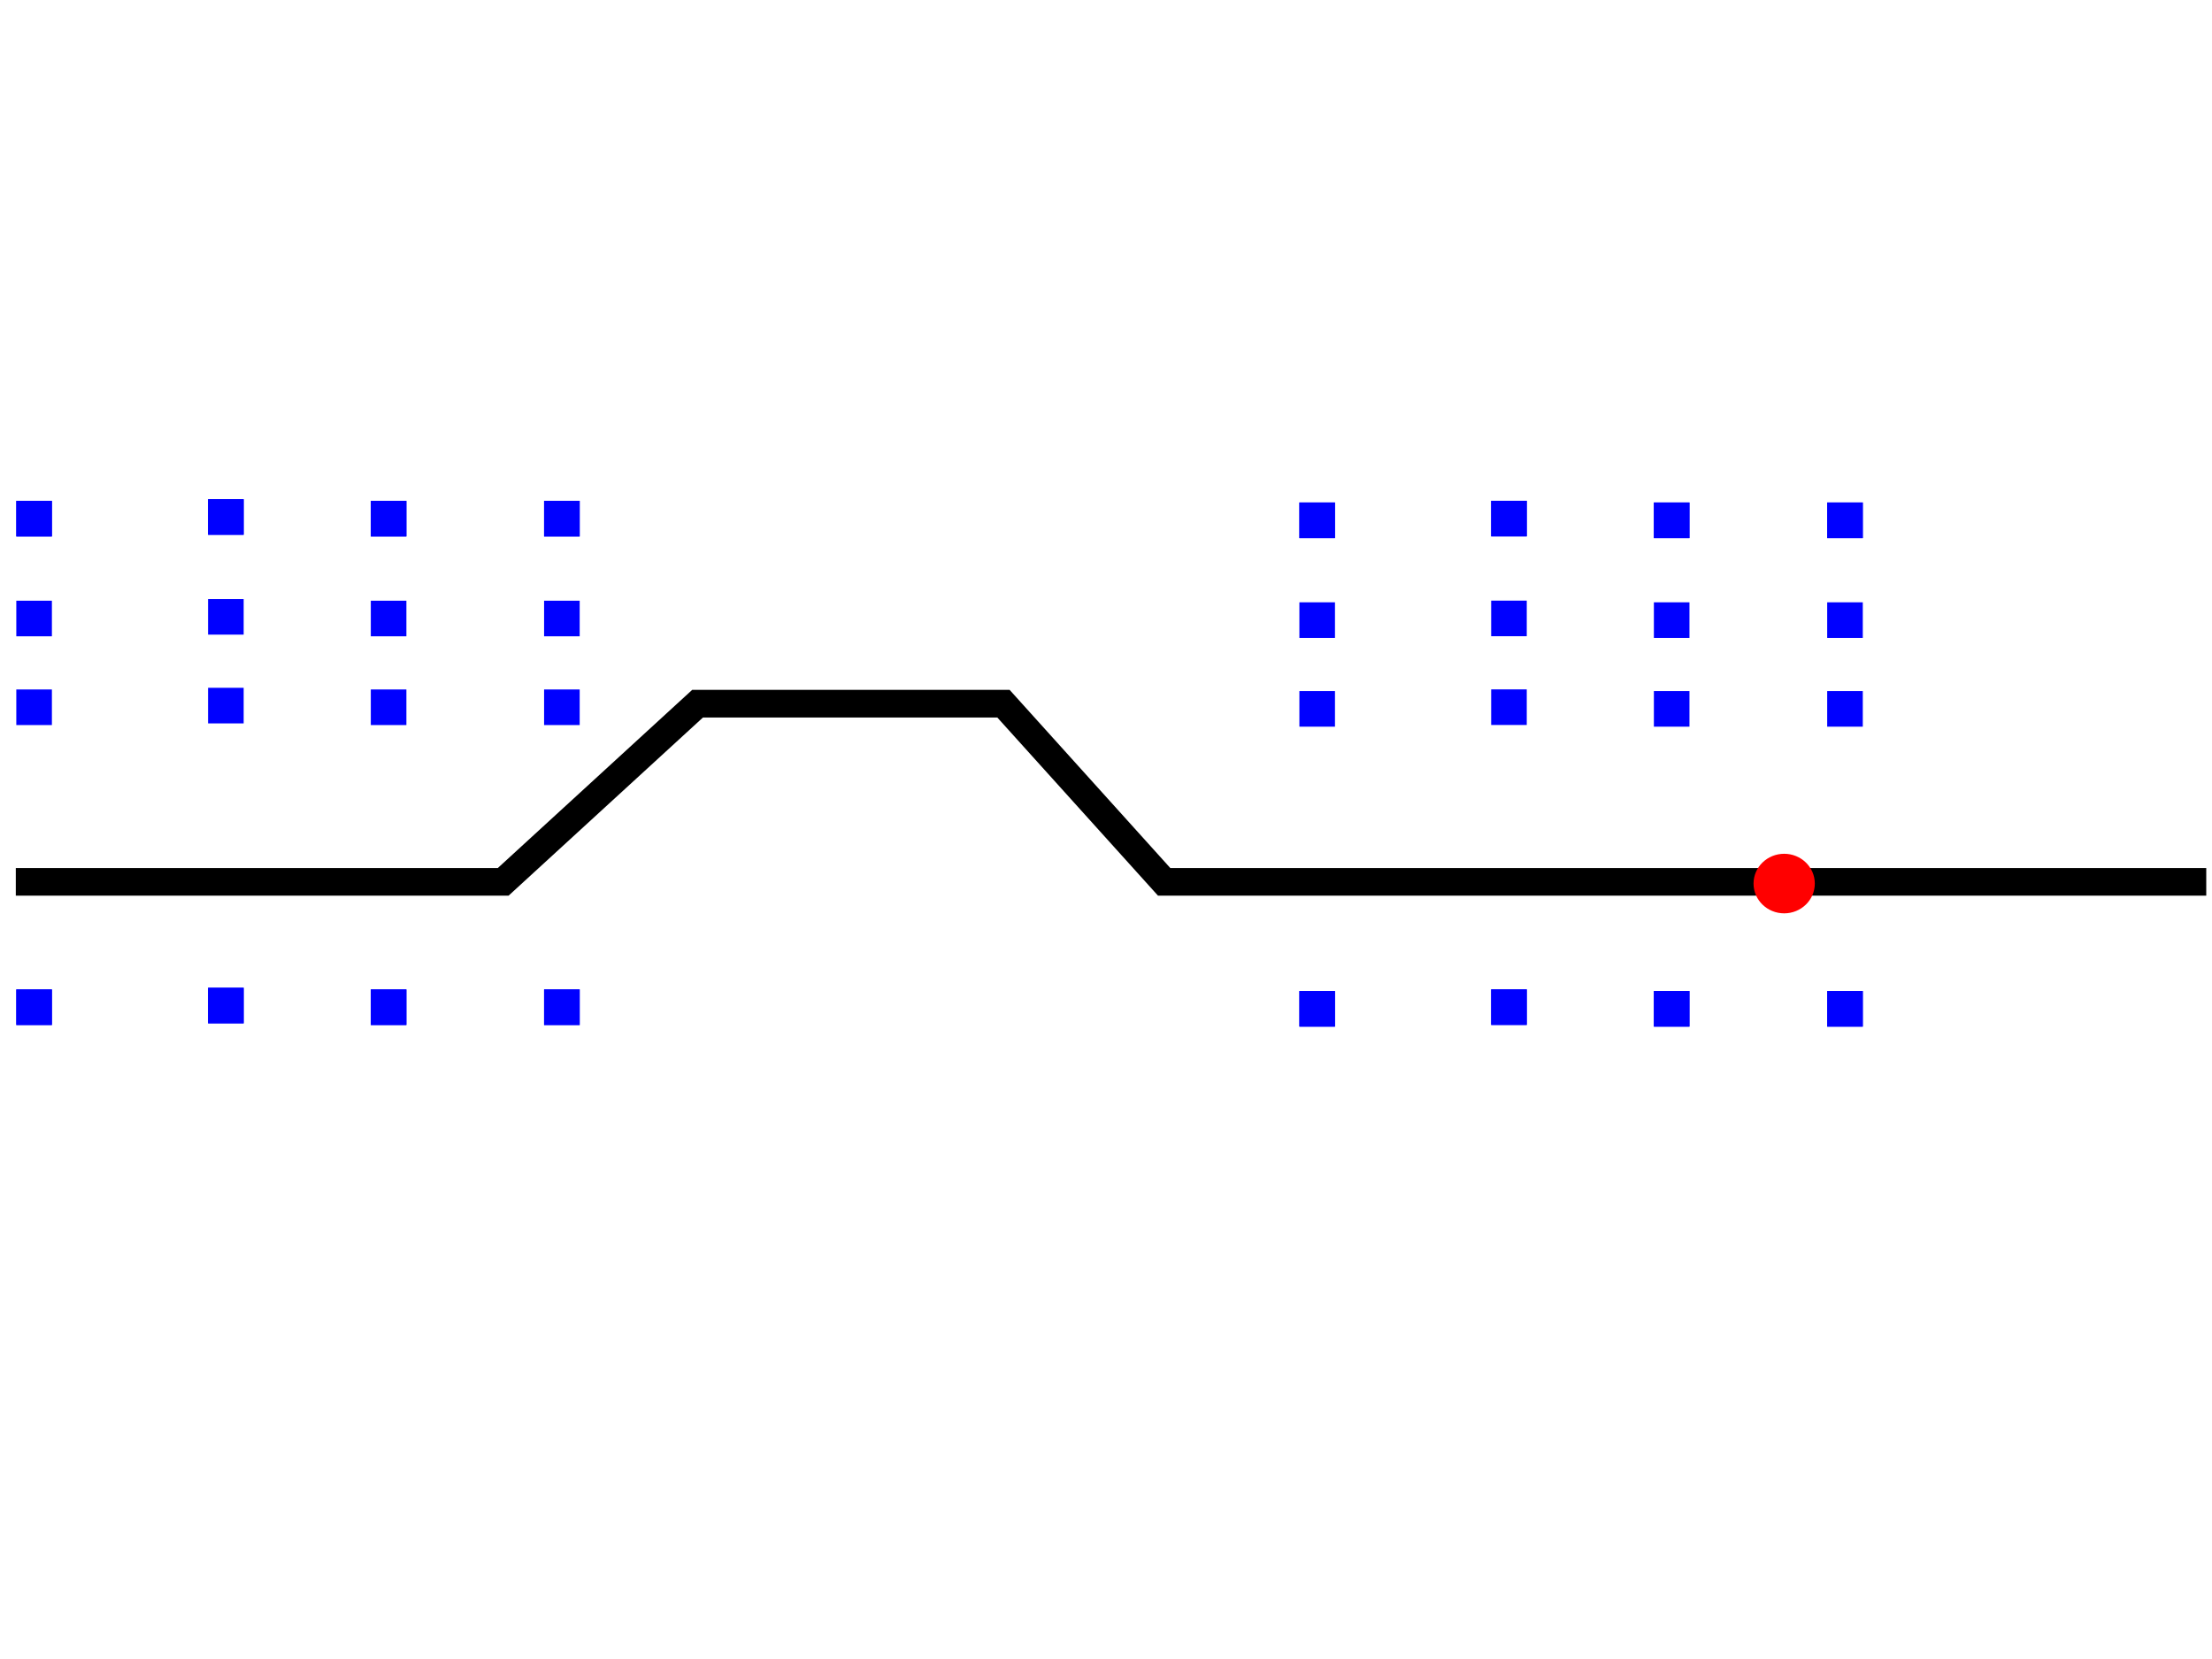
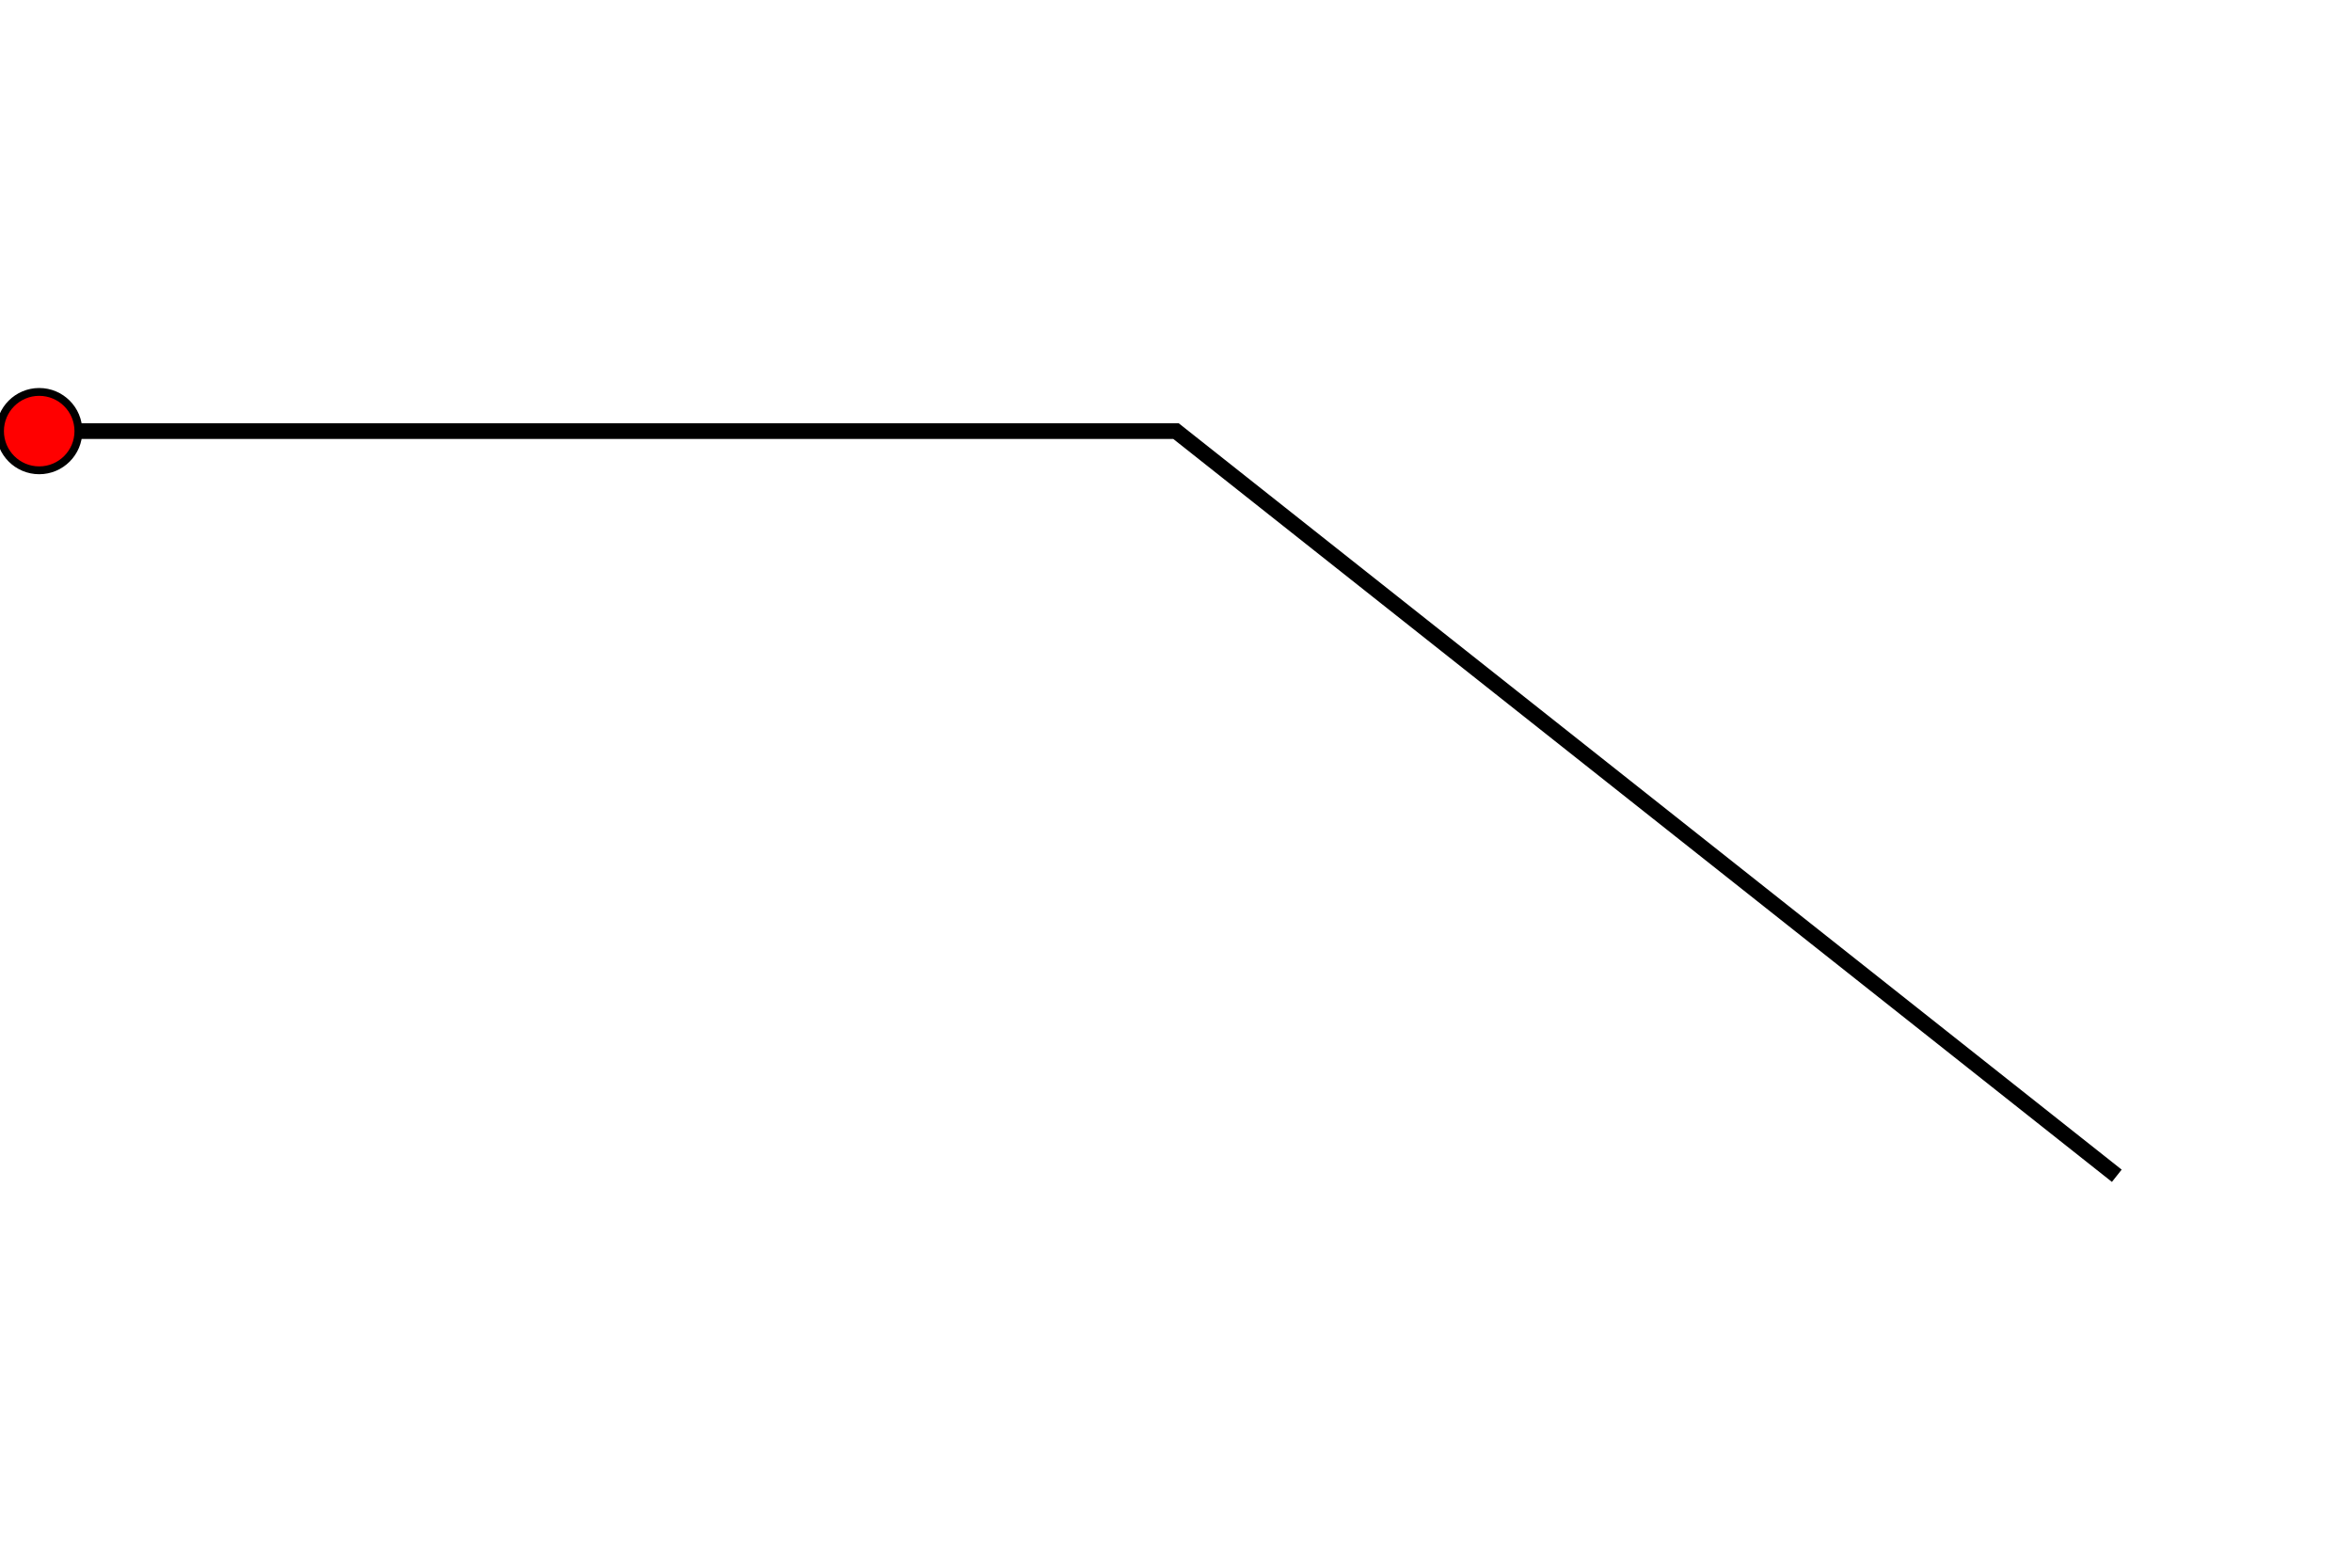
- <svg xmlns="http://www.w3.org/2000/svg" xmlns:xlink="http://www.w3.org/1999/xlink" width="400" height="300" viewBox="0 0 105.833 79.375" version="1.1" id="svg1692">
-   <defs id="defs1689" />
-   <g id="layer1">
-     <path style="fill:none;stroke:#000000;stroke-width:1.323;stroke-linecap:butt;stroke-linejoin:miter;stroke-opacity:1;stroke-miterlimit:4;stroke-dasharray:none" d="m 105.558,42.192 -49.859,10e-7 -7.689,-8.525 H 33.376 l -9.301,8.525 -23.319,-10e-7" id="path1937" />
-     <ellipse style="fill:#ff0000;fill-rule:evenodd;stroke-width:0.265" id="path2403" cx="85.364" cy="42.274" rx="1.466" ry="1.425" />
-     <rect style="fill:#0000ff;fill-rule:evenodd;stroke-width:0.265" id="rect2507" width="1.703" height="1.703" x="62.169" y="24.041" />
-     <use x="0" y="0" xlink:href="#rect2507" id="use39" />
-     <use x="0" y="0" xlink:href="#rect2507" id="use39-8" width="100%" height="100%" transform="translate(-1.5512616e-6,4.77691)" />
-     <use x="0" y="0" xlink:href="#rect2507" id="use39-4" width="100%" height="100%" transform="translate(-1.5512613e-6,9.023725)" />
-     <rect style="fill:#0000ff;fill-rule:evenodd;stroke-width:0.265" id="rect2507-7" width="1.703" height="1.703" x="71.345" y="23.96" />
-     <use x="0" y="0" xlink:href="#rect2507-7" id="use39-3" width="100%" height="100%" />
-     <use x="0" y="0" xlink:href="#rect2507-7" id="use39-8-5" width="100%" height="100%" transform="translate(-1.6e-6,4.77691)" />
-     <use x="0" y="0" xlink:href="#rect2507-7" id="use39-4-4" width="100%" height="100%" transform="translate(-1.6e-6,9.023725)" />
-     <rect style="fill:#0000ff;fill-rule:evenodd;stroke-width:0.265" id="rect2507-2" width="1.703" height="1.703" x="79.13" y="24.041" />
-     <use x="0" y="0" xlink:href="#rect2507-2" id="use39-48" width="100%" height="100%" />
-     <use x="0" y="0" xlink:href="#rect2507-2" id="use39-8-6" width="100%" height="100%" transform="translate(-2.0414012e-6,4.77691)" />
-     <use x="0" y="0" xlink:href="#rect2507-2" id="use39-4-3" width="100%" height="100%" transform="translate(-2.0414012e-6,9.023725)" />
-     <rect style="fill:#0000ff;fill-rule:evenodd;stroke-width:0.265" id="rect2507-73" width="1.703" height="1.703" x="87.422" y="24.041" />
-     <use x="0" y="0" xlink:href="#rect2507-73" id="use39-9" width="100%" height="100%" />
-     <use x="0" y="0" xlink:href="#rect2507-73" id="use39-8-9" width="100%" height="100%" transform="translate(-1.9898083e-6,4.77691)" />
-     <use x="0" y="0" xlink:href="#rect2507-73" id="use39-4-9" width="100%" height="100%" transform="translate(-1.9898083e-6,9.023725)" />
-     <rect style="fill:#0000ff;fill-rule:evenodd;stroke-width:0.265" id="rect2507-24" width="1.703" height="1.703" x="0.78" y="23.964" />
-     <use x="0" y="0" xlink:href="#rect2507-24" id="use39-84" width="100%" height="100%" />
-     <use x="0" y="0" xlink:href="#rect2507-24" id="use39-8-0" width="100%" height="100%" transform="translate(-2.0015922e-6,4.77691)" />
-     <use x="0" y="0" xlink:href="#rect2507-24" id="use39-4-91" width="100%" height="100%" transform="translate(-2.0015922e-6,9.023725)" />
-     <rect style="fill:#0000ff;fill-rule:evenodd;stroke-width:0.265" id="rect2507-7-7" width="1.703" height="1.703" x="9.955" y="23.884" />
-     <use x="0" y="0" xlink:href="#rect2507-7-7" id="use39-3-4" width="100%" height="100%" />
-     <use x="0" y="0" xlink:href="#rect2507-7-7" id="use39-8-5-7" width="100%" height="100%" transform="translate(-2.0015922e-6,4.77691)" />
-     <use x="0" y="0" xlink:href="#rect2507-7-7" id="use39-4-4-3" width="100%" height="100%" transform="translate(-2.0015922e-6,9.023725)" />
-     <rect style="fill:#0000ff;fill-rule:evenodd;stroke-width:0.265" id="rect2507-2-3" width="1.703" height="1.703" x="17.741" y="23.964" />
-     <use x="0" y="0" xlink:href="#rect2507-2-3" id="use39-48-5" width="100%" height="100%" />
-     <use x="0" y="0" xlink:href="#rect2507-2-3" id="use39-8-6-7" width="100%" height="100%" transform="translate(-2.0015922e-6,4.77691)" />
-     <use x="0" y="0" xlink:href="#rect2507-2-3" id="use39-4-3-4" width="100%" height="100%" transform="translate(-2.0015922e-6,9.023725)" />
-     <rect style="fill:#0000ff;fill-rule:evenodd;stroke-width:0.265" id="rect2507-73-6" width="1.703" height="1.703" x="26.032" y="23.964" />
-     <use x="0" y="0" xlink:href="#rect2507-73-6" id="use39-9-6" width="100%" height="100%" />
-     <use x="0" y="0" xlink:href="#rect2507-73-6" id="use39-8-9-4" width="100%" height="100%" transform="translate(-2.0015922e-6,4.77691)" />
-     <use x="0" y="0" xlink:href="#rect2507-73-6" id="use39-4-9-0" width="100%" height="100%" transform="translate(-2.0015922e-6,9.023724)" />
-     <rect style="fill:#0000ff;fill-rule:evenodd;stroke-width:0.265" id="rect2507-4" width="1.703" height="1.703" x="62.169" y="47.416" />
-     <use x="0" y="0" xlink:href="#rect2507-4" id="use39-32" width="100%" height="100%" />
-     <rect style="fill:#0000ff;fill-rule:evenodd;stroke-width:0.265" id="rect2507-7-6" width="1.703" height="1.703" x="71.345" y="47.335" />
-     <use x="0" y="0" xlink:href="#rect2507-7-6" id="use39-3-7" width="100%" height="100%" />
-     <rect style="fill:#0000ff;fill-rule:evenodd;stroke-width:0.265" id="rect2507-2-8" width="1.703" height="1.703" x="79.13" y="47.416" />
-     <use x="0" y="0" xlink:href="#rect2507-2-8" id="use39-48-8" width="100%" height="100%" />
-     <rect style="fill:#0000ff;fill-rule:evenodd;stroke-width:0.265" id="rect2507-73-3" width="1.703" height="1.703" x="87.422" y="47.416" />
-     <use x="0" y="0" xlink:href="#rect2507-73-3" id="use39-9-64" width="100%" height="100%" />
-     <rect style="fill:#0000ff;fill-rule:evenodd;stroke-width:0.265" id="rect2507-24-0" width="1.703" height="1.703" x="0.78" y="47.339" />
-     <use x="0" y="0" xlink:href="#rect2507-24-0" id="use39-84-3" width="100%" height="100%" />
-     <rect style="fill:#0000ff;fill-rule:evenodd;stroke-width:0.265" id="rect2507-7-7-0" width="1.703" height="1.703" x="9.955" y="47.259" />
-     <use x="0" y="0" xlink:href="#rect2507-7-7-0" id="use39-3-4-6" width="100%" height="100%" />
-     <rect style="fill:#0000ff;fill-rule:evenodd;stroke-width:0.265" id="rect2507-2-3-5" width="1.703" height="1.703" x="17.741" y="47.339" />
-     <use x="0" y="0" xlink:href="#rect2507-2-3-5" id="use39-48-5-5" width="100%" height="100%" />
-     <rect style="fill:#0000ff;fill-rule:evenodd;stroke-width:0.265" id="rect2507-73-6-4" width="1.703" height="1.703" x="26.032" y="47.339" />
-     <use x="0" y="0" xlink:href="#rect2507-73-6-4" id="use39-9-6-0" width="100%" height="100%" />
+ <svg xmlns="http://www.w3.org/2000/svg" width="100%" height="100%" version="1.1" viewBox="0 -100 600 400" preserveAspectRatio="xMidYMid meet">
+   <g id="path">
+     <path id="path_1" d="m0 10  300 0 240 190" style="fill:none;stroke:black;stroke-width:4" />
+   </g>
+   <g id="robot">
+     <circle id="robot_1" cx="10" cy="10" r="10" stroke="black" stroke-width="2" fill="red" />
  </g>
</svg>
